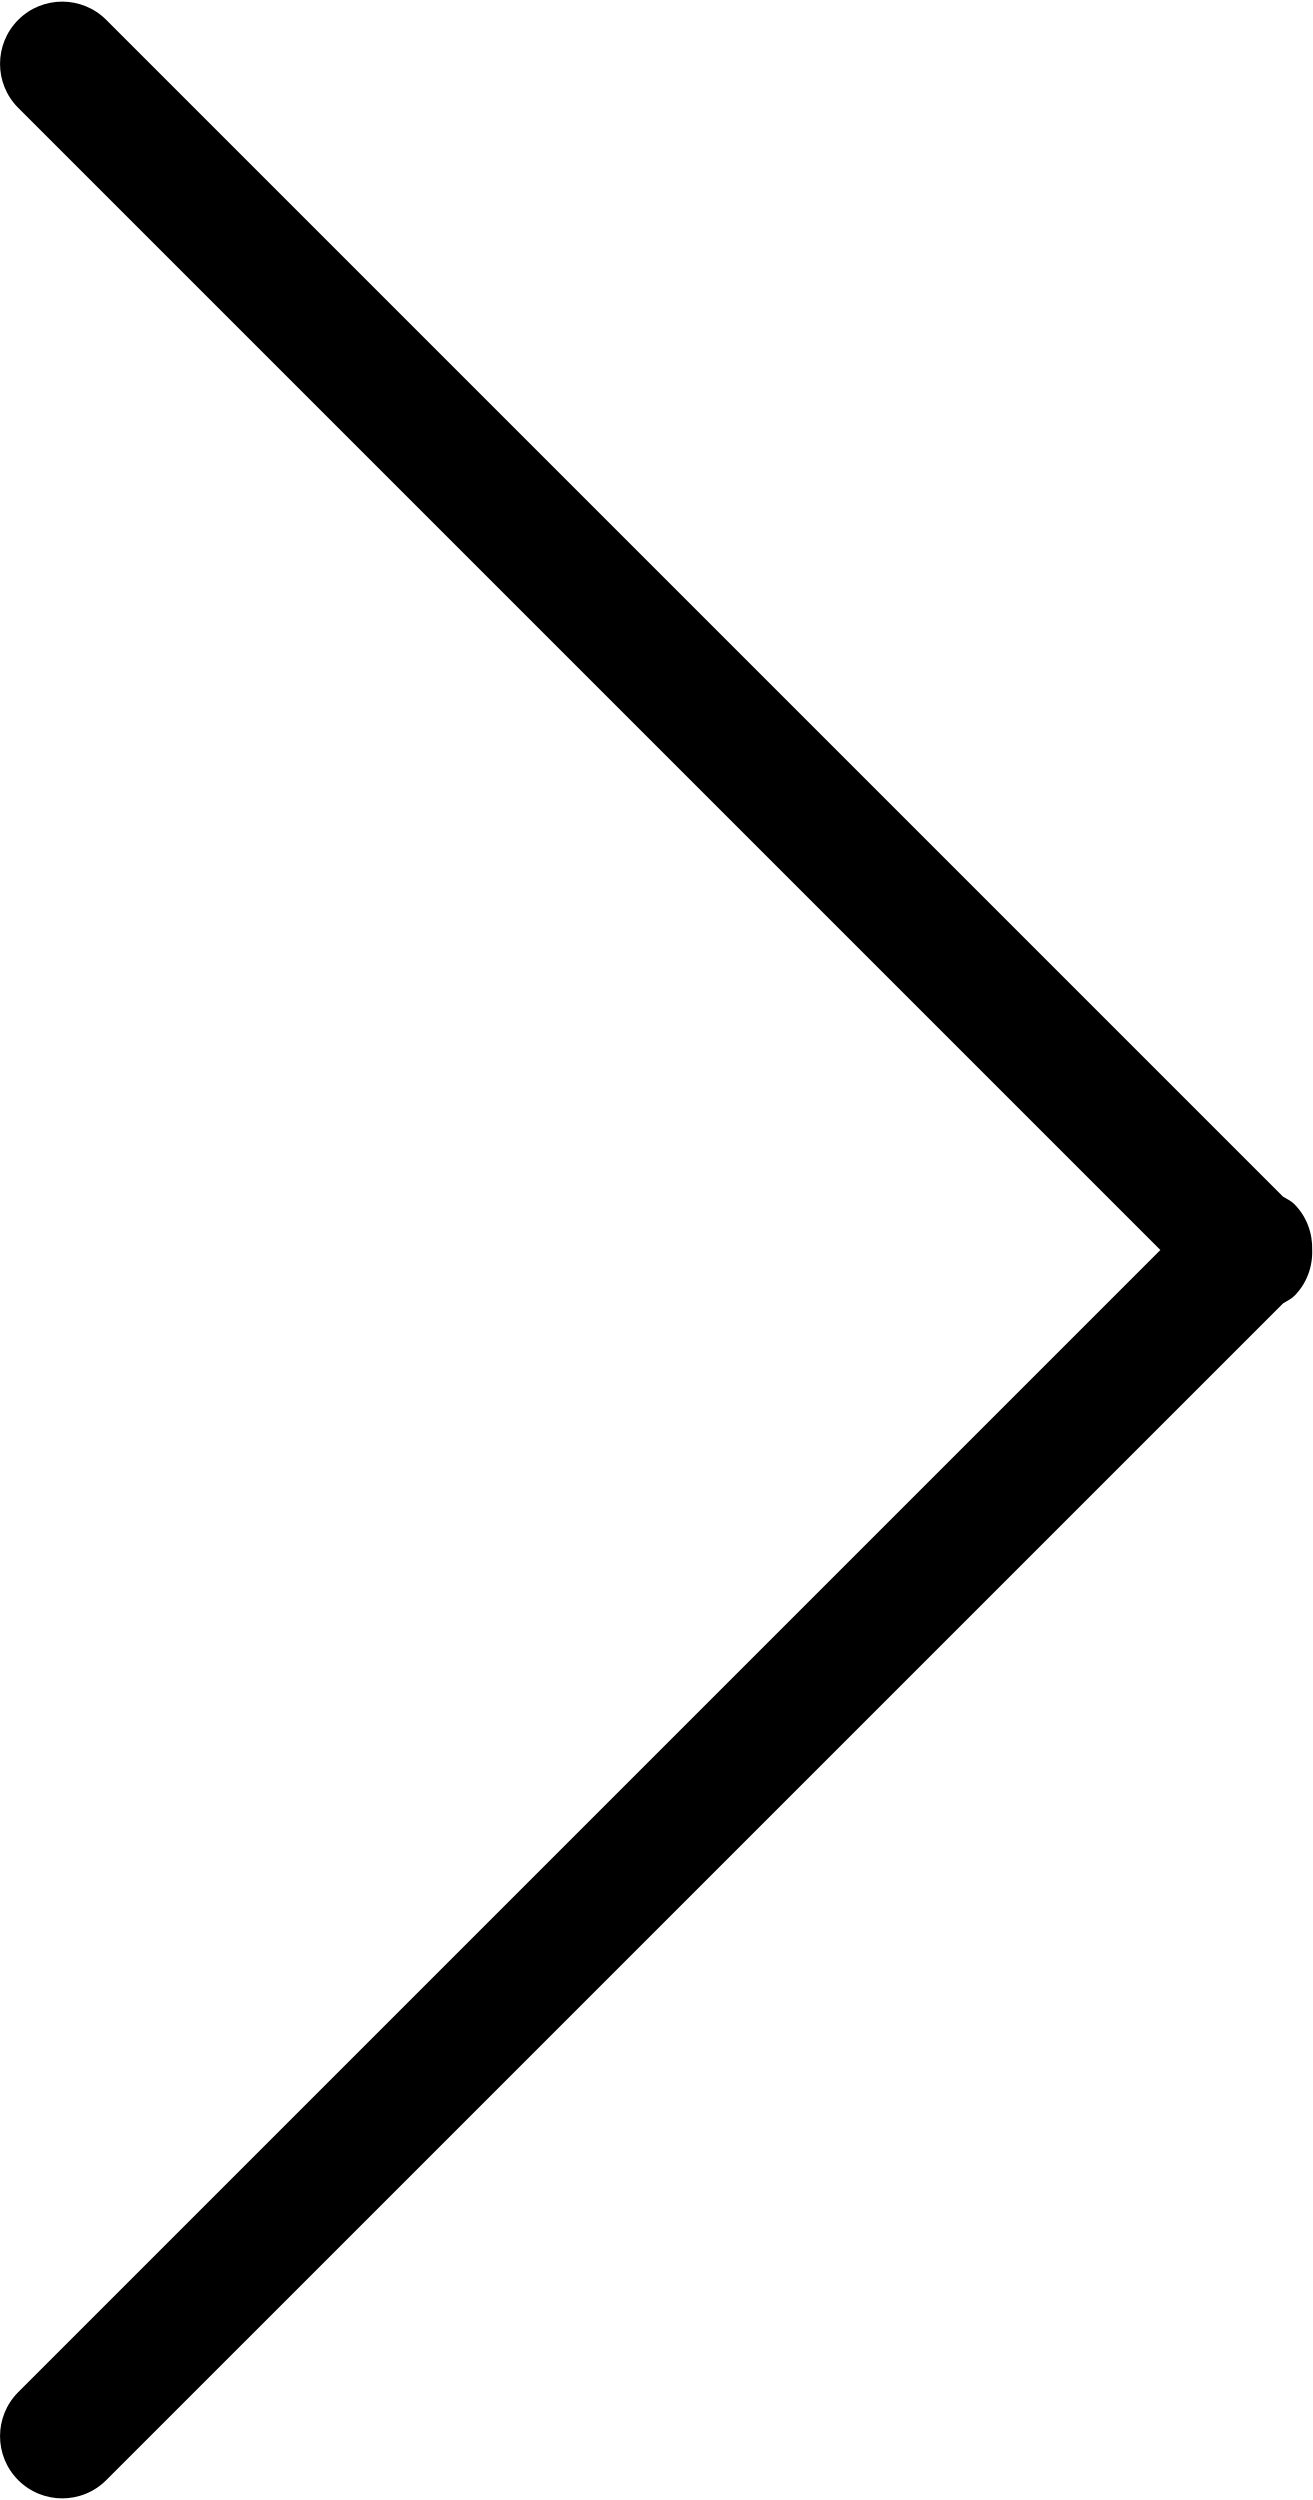
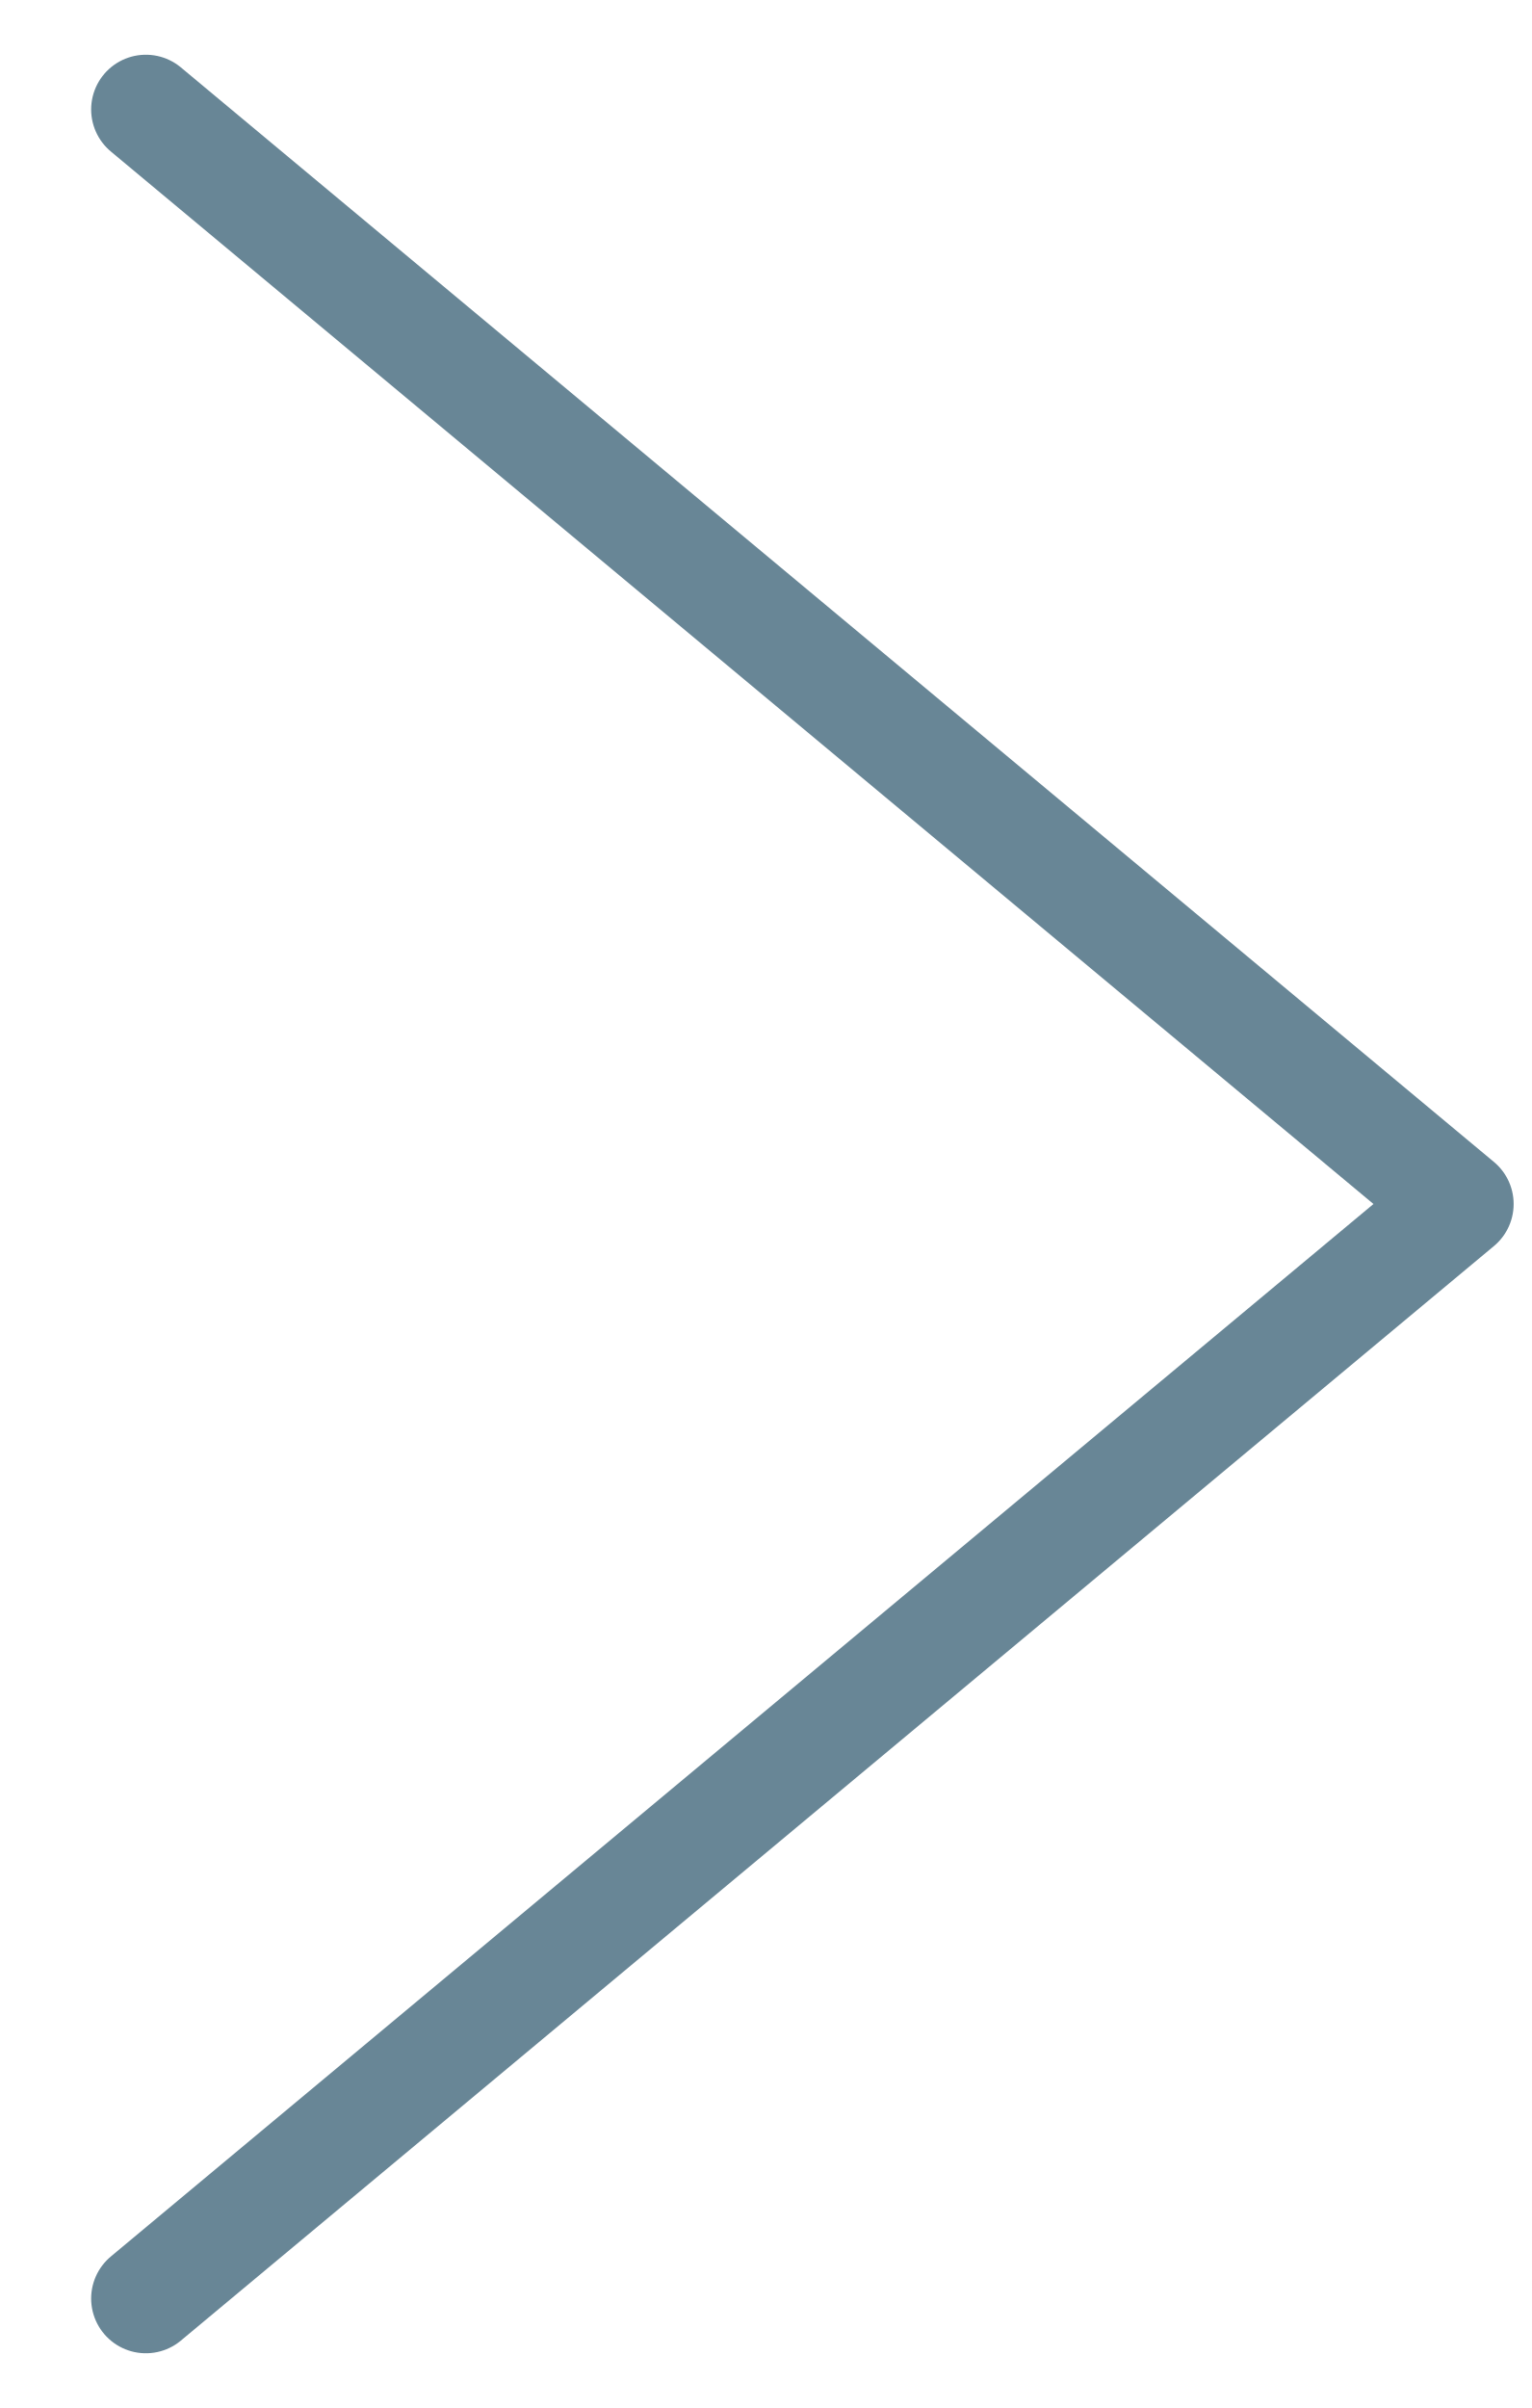
- <svg xmlns="http://www.w3.org/2000/svg" version="1.1" id="Слой_1" x="0px" y="0px" width="21px" height="40px" viewBox="0 0 21.092 40.124" enable-background="new 0 0 21.092 40.124" xml:space="preserve">
-   <g>
-     <path fill="#{$disabled-color}" d="M20.799,19.324c-0.053-0.053-0.119-0.081-0.18-0.119L1.707,0.293c-0.391-0.39-1.024-0.39-1.414,0   c-0.39,0.392-0.39,1.024,0,1.415l18.354,18.354L0.293,38.416c-0.39,0.392-0.39,1.024,0,1.415c0.391,0.39,1.024,0.39,1.414,0   L20.62,20.919c0.061-0.039,0.127-0.066,0.18-0.119c0.203-0.204,0.295-0.472,0.287-0.738C21.094,19.796,21.002,19.528,20.799,19.324   z" />
-   </g>
+ <svg xmlns="http://www.w3.org/2000/svg" width="14" height="22" viewBox="0 0 14 22" fill="none">
+   <path d="M1.333 1L13.333 11L1.333 21" stroke="#688696" stroke-linecap="round" stroke-linejoin="round" />
</svg>
